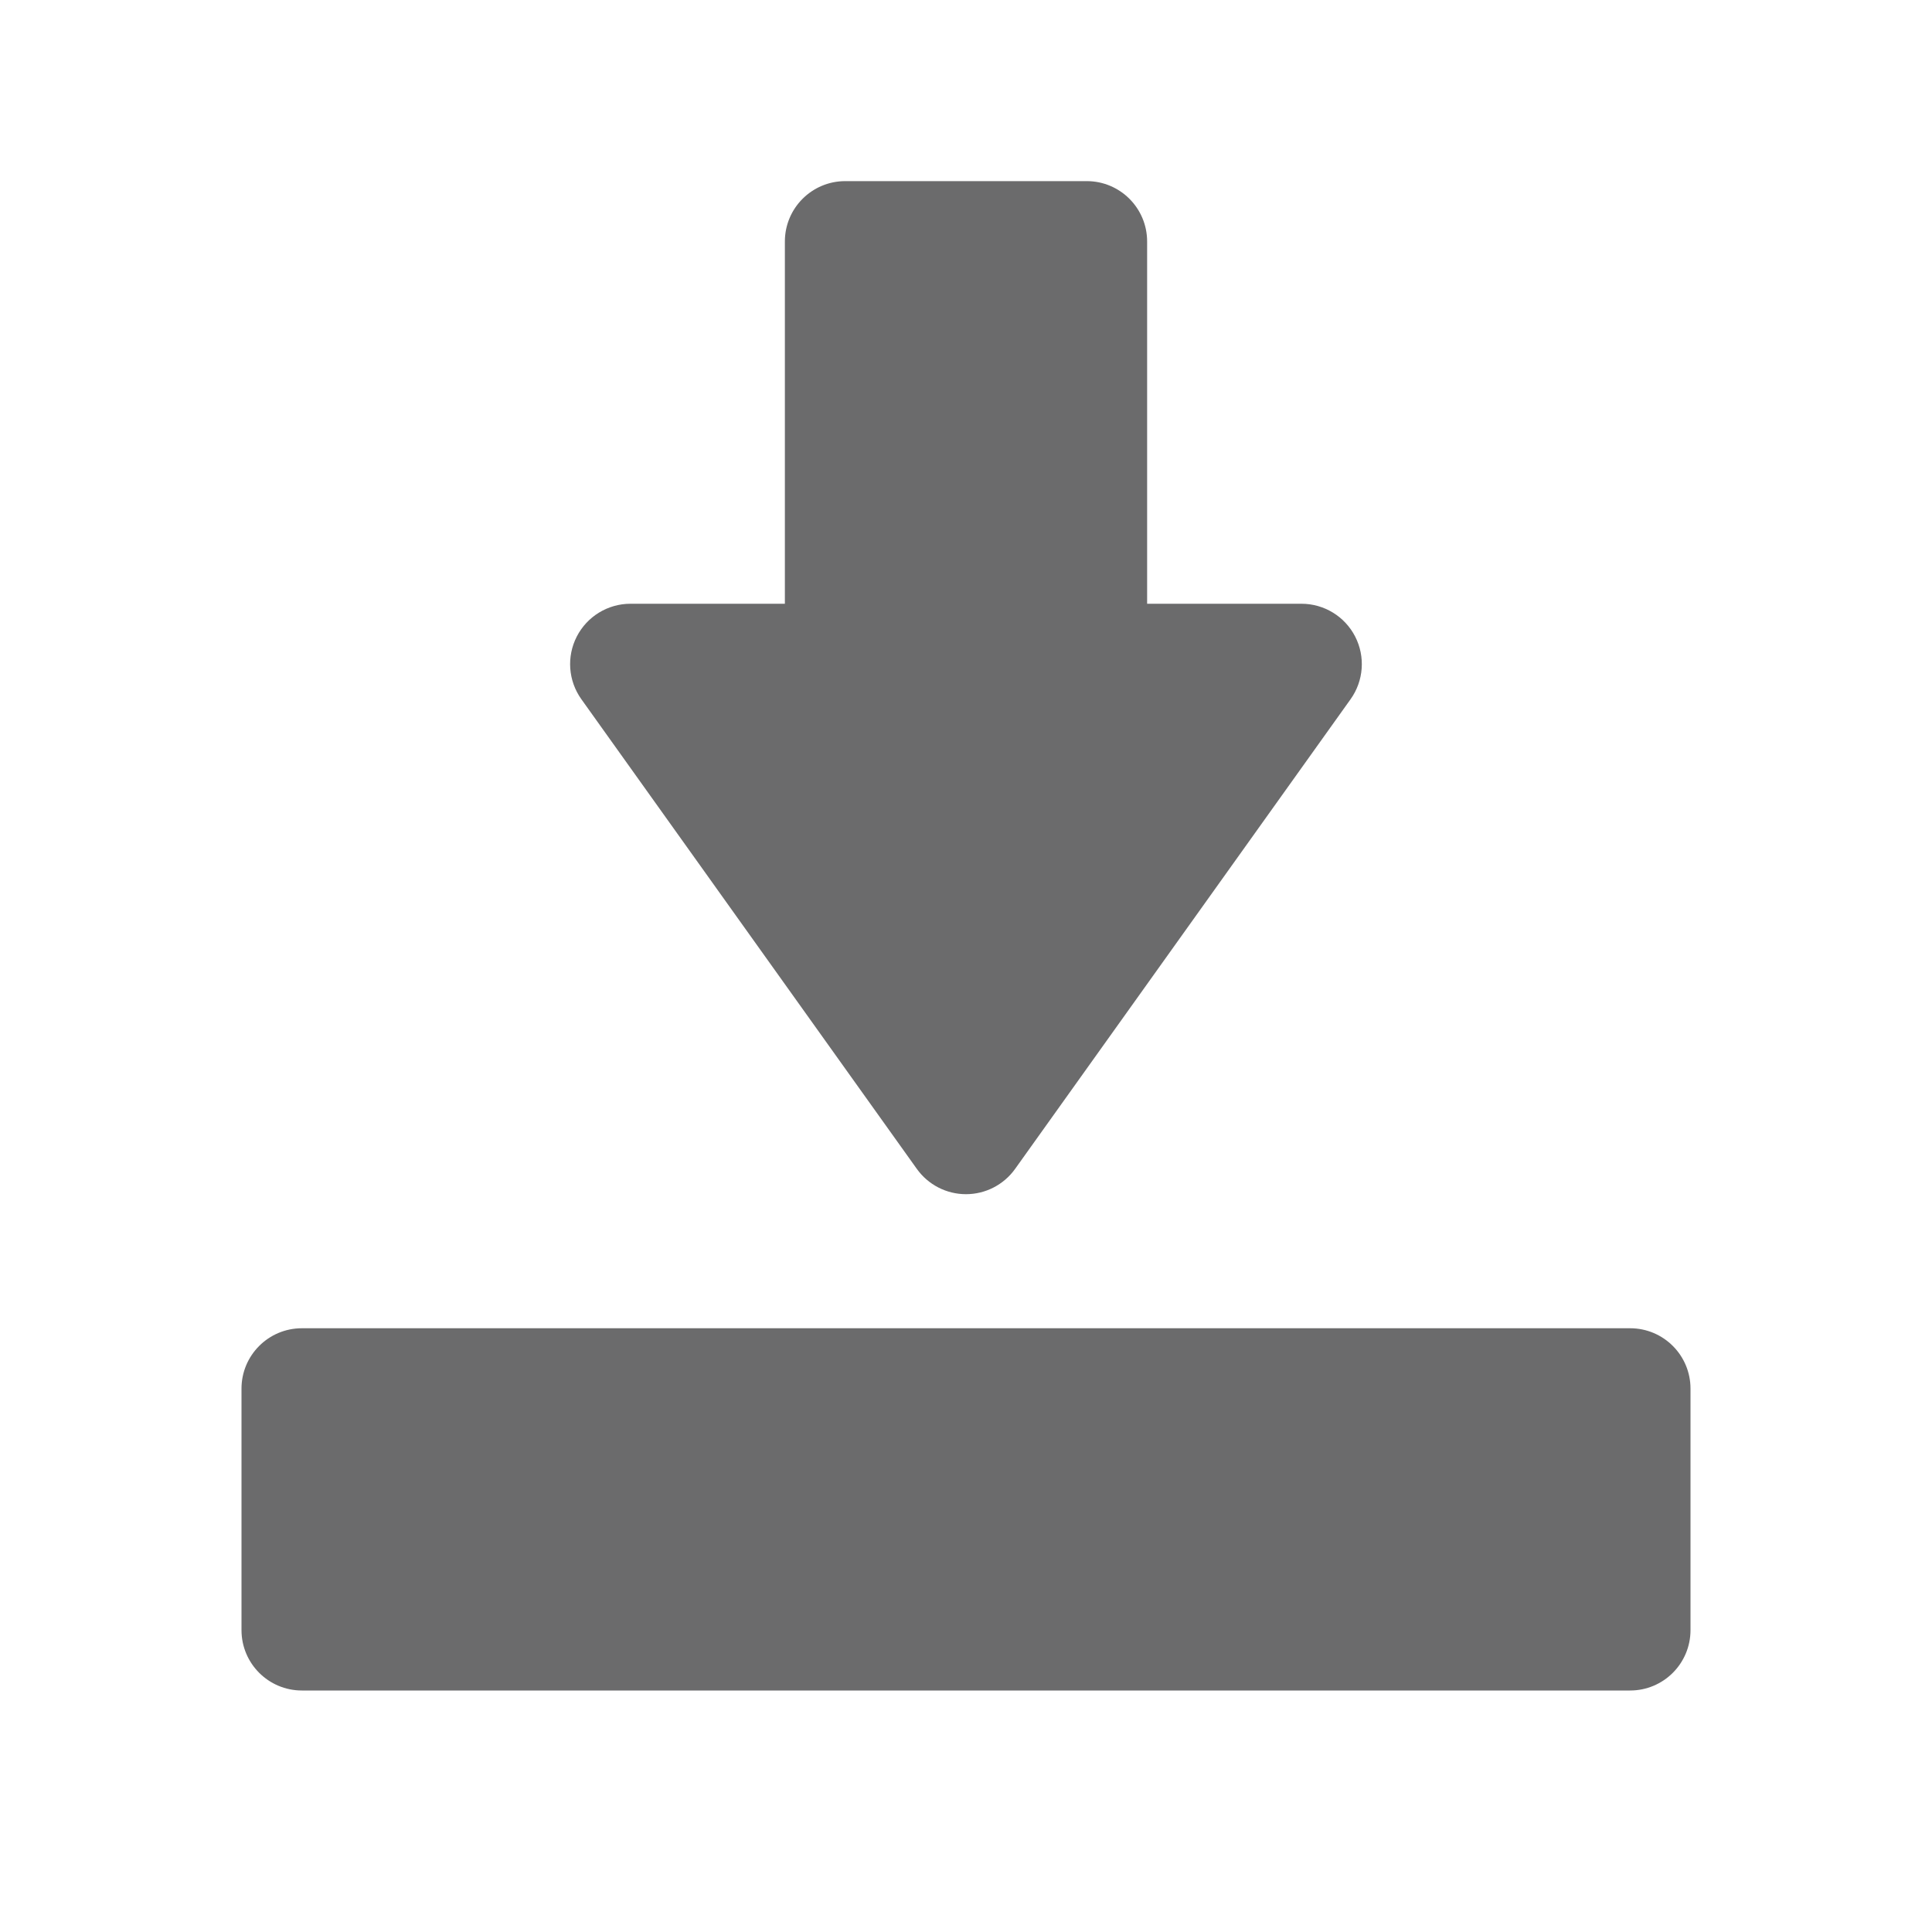
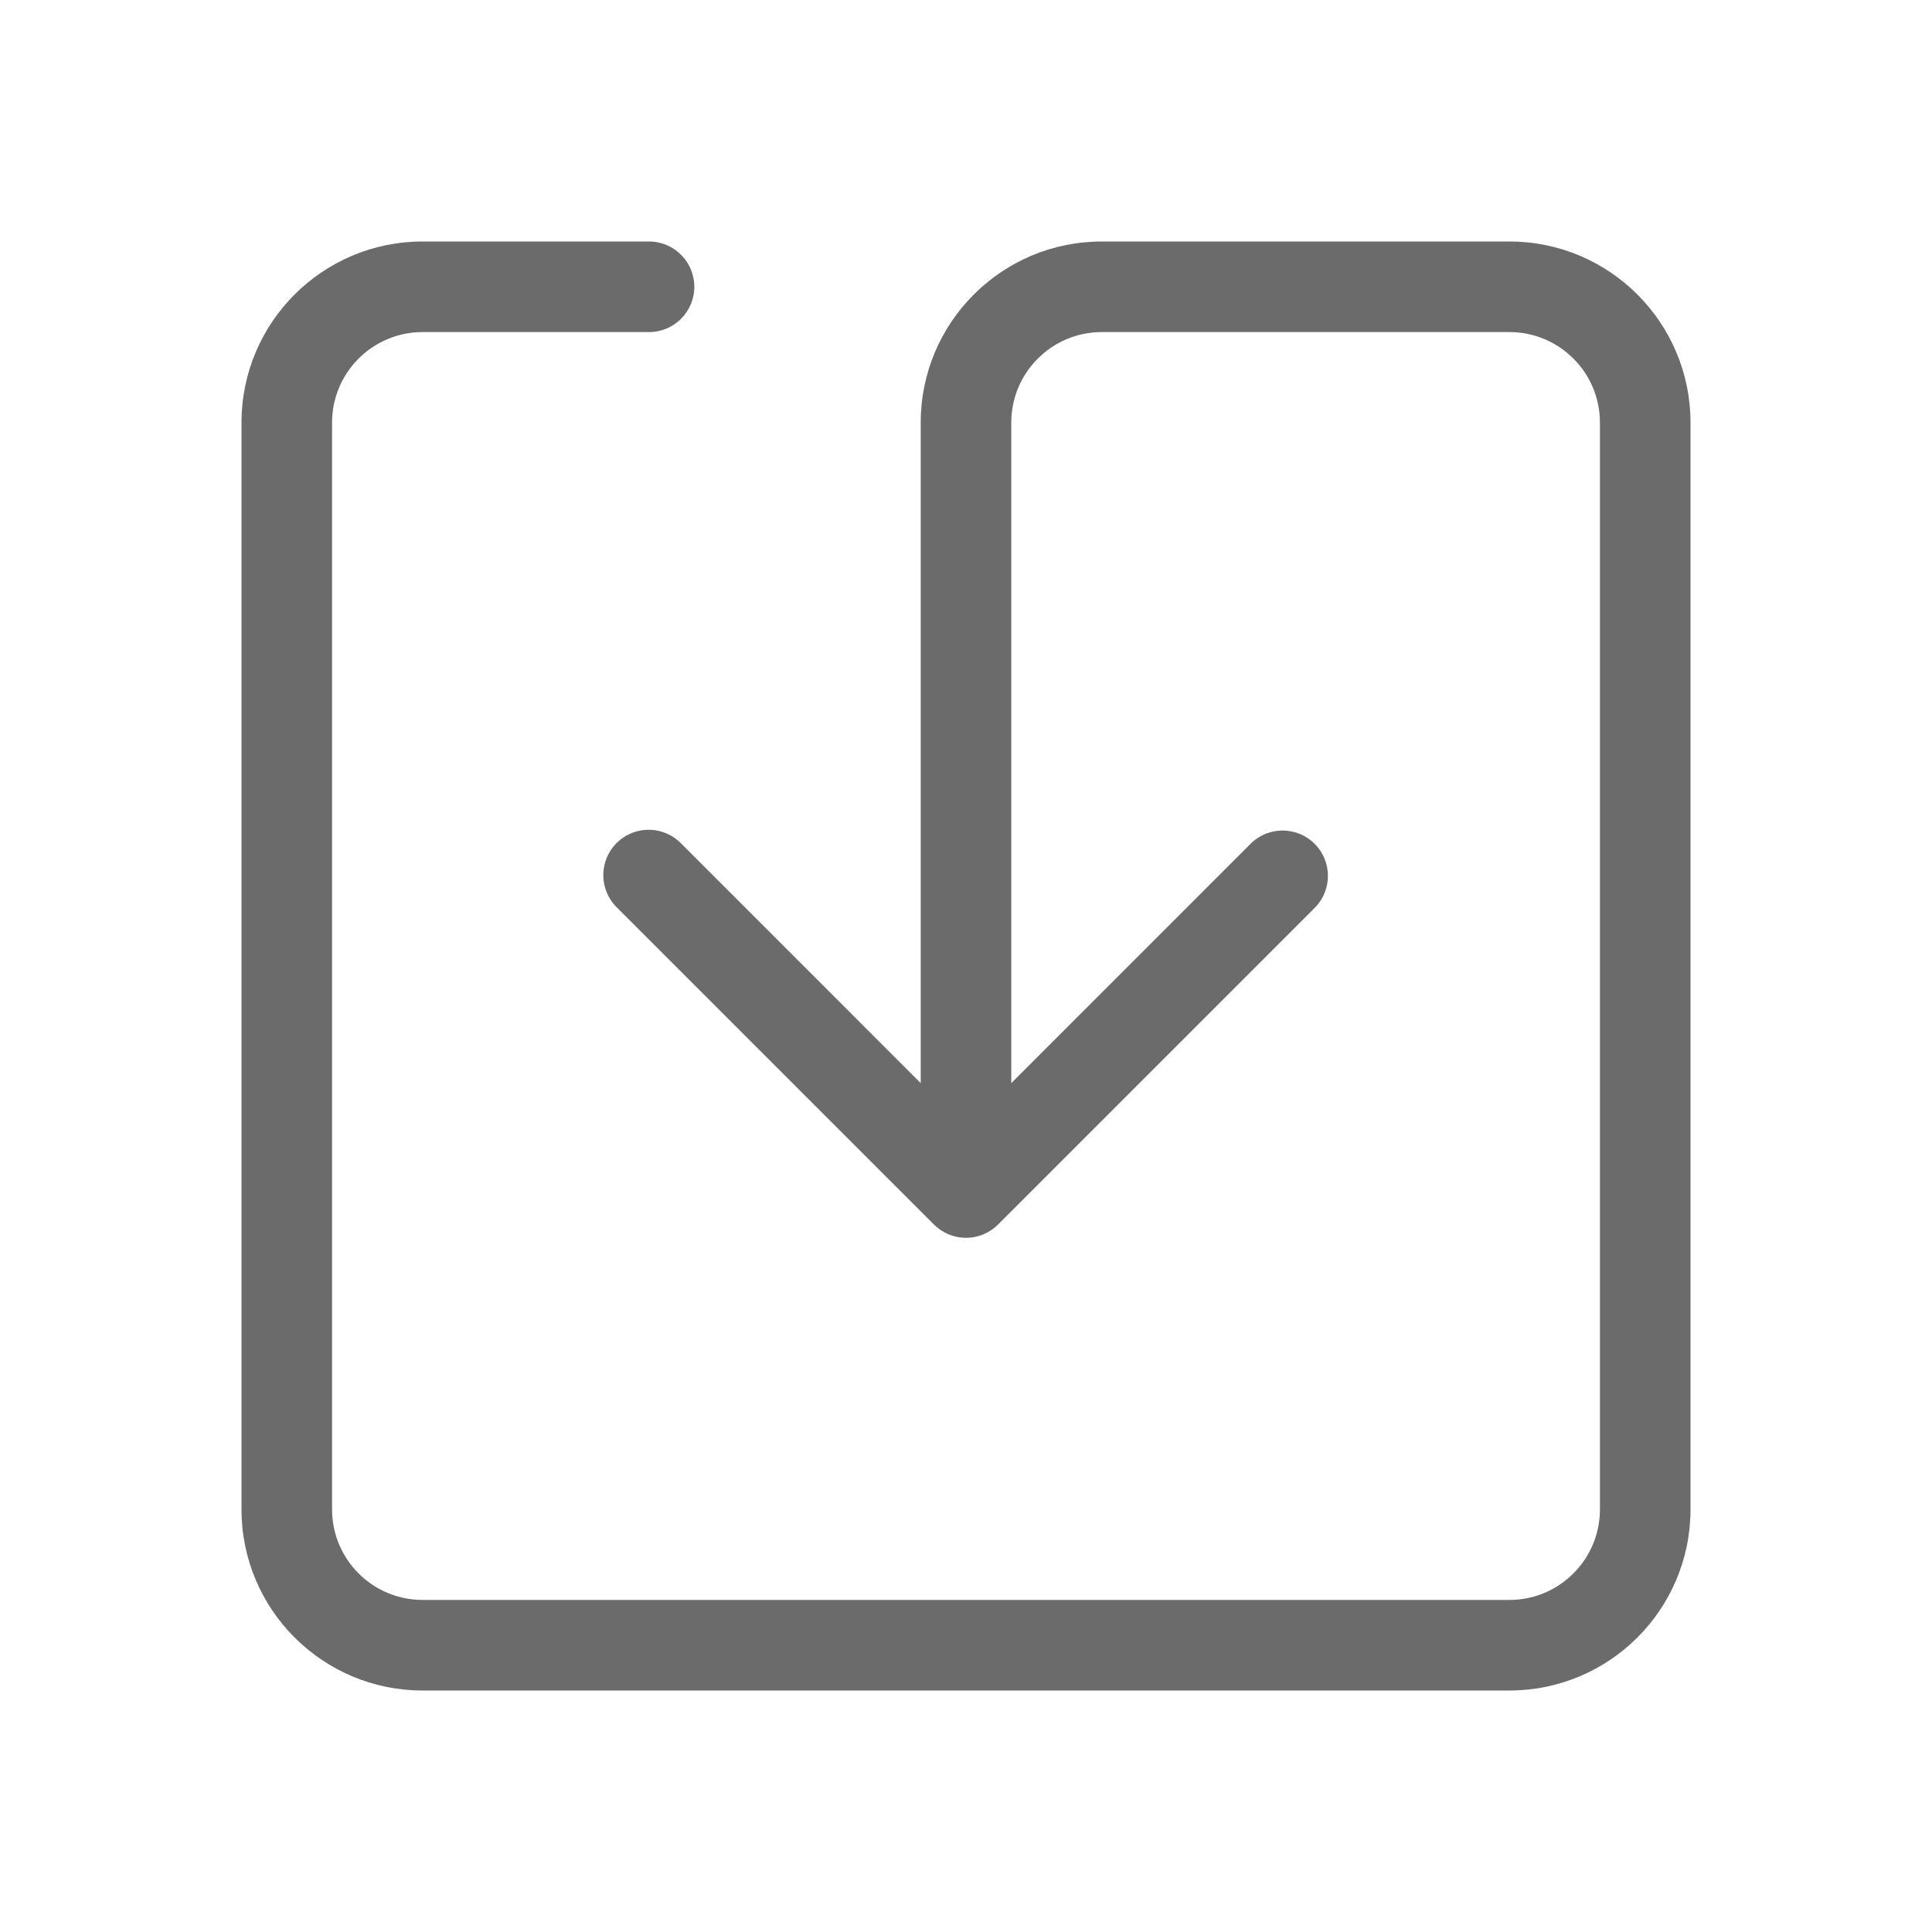
- <svg xmlns="http://www.w3.org/2000/svg" id="glyphicons-basic" viewBox="0 0 32 32" version="1.1">
+ <svg xmlns="http://www.w3.org/2000/svg" width="32" height="32" fill="currentColor" class="bi bi-save" viewBox="0 0 32 32" version="1.1" id="svg1">
  <defs id="defs1" />
-   <path id="save" d="M28,23v4a1,1,0,0,1-1,1H5a1,1,0,0,1-1-1V23a1,1,0,0,1,1-1H27A1,1,0,0,1,28,23ZM15.186,19.361a1,1,0,0,0,1.627,0l5.557-7.78A1,1,0,0,0,21.557,10H19V4a1,1,0,0,0-1-1H14a1,1,0,0,0-1,1v6H10.443a1,1,0,0,0-.814,1.581Z" style="fill:#6b6b6c;fill-opacity:1" />
+   <path d="M 7,5.5 A 1.5,1.5 0 0 0 5.5,7 V 25 A 1.5,1.5 0 0 0 7,26.5 H 25 A 1.5,1.5 0 0 0 26.5,25 V 7 A 1.5,1.5 0 0 0 25,5.5 H 18.25 A 1.5,1.5 0 0 0 16.75,7 v 10.94 l 3.969,-3.97 a 0.751,0.751 0 0 1 1.062,1.062 l -5.25,5.25 a 0.75,0.75 0 0 1 -1.062,0 l -5.25,-5.25 a 0.751,0.751 0 1 1 1.062,-1.062 l 3.969,3.97 V 7 a 3,3 0 0 1 3,-3 H 25 a 3,3 0 0 1 3,3 v 18 a 3,3 0 0 1 -3,3 H 7 A 3,3 0 0 1 4,25 V 7 A 3,3 0 0 1 7,4 h 3.75 a 0.75,0.75 0 0 1 0,1.5 z" id="path1" style="fill:#6b6b6b;fill-opacity:1;stroke-width:1.5" />
</svg>
